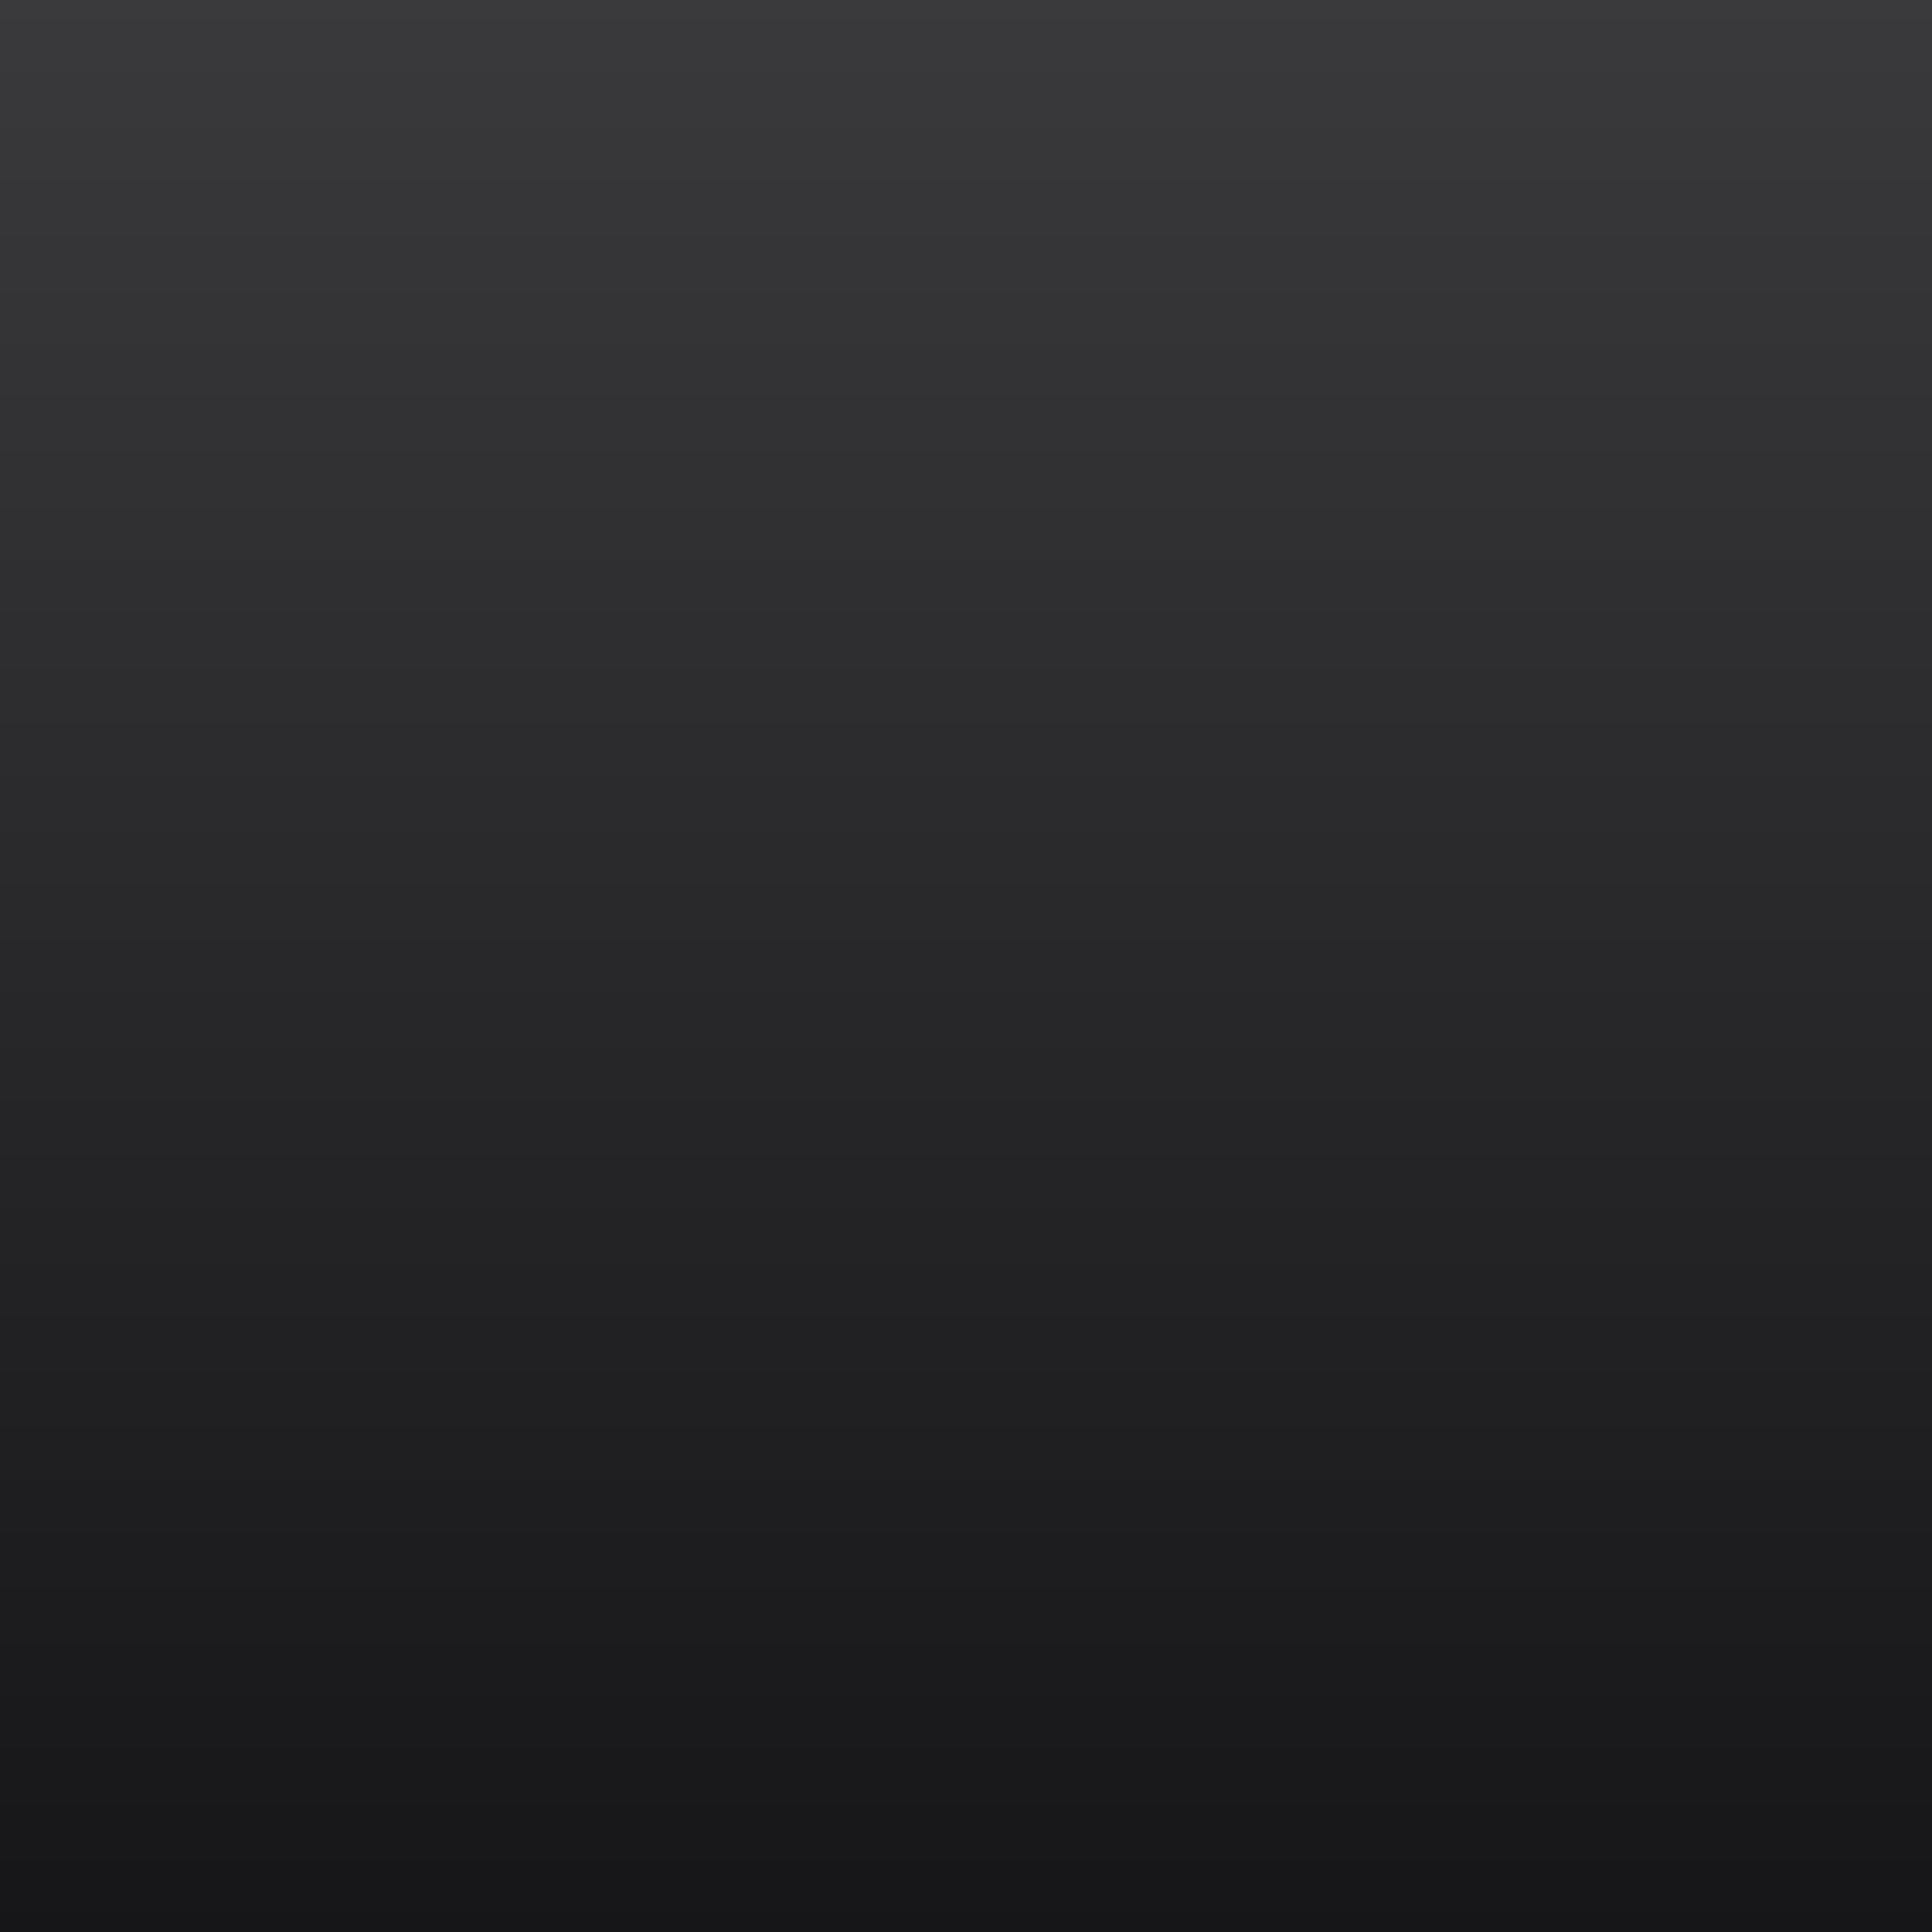
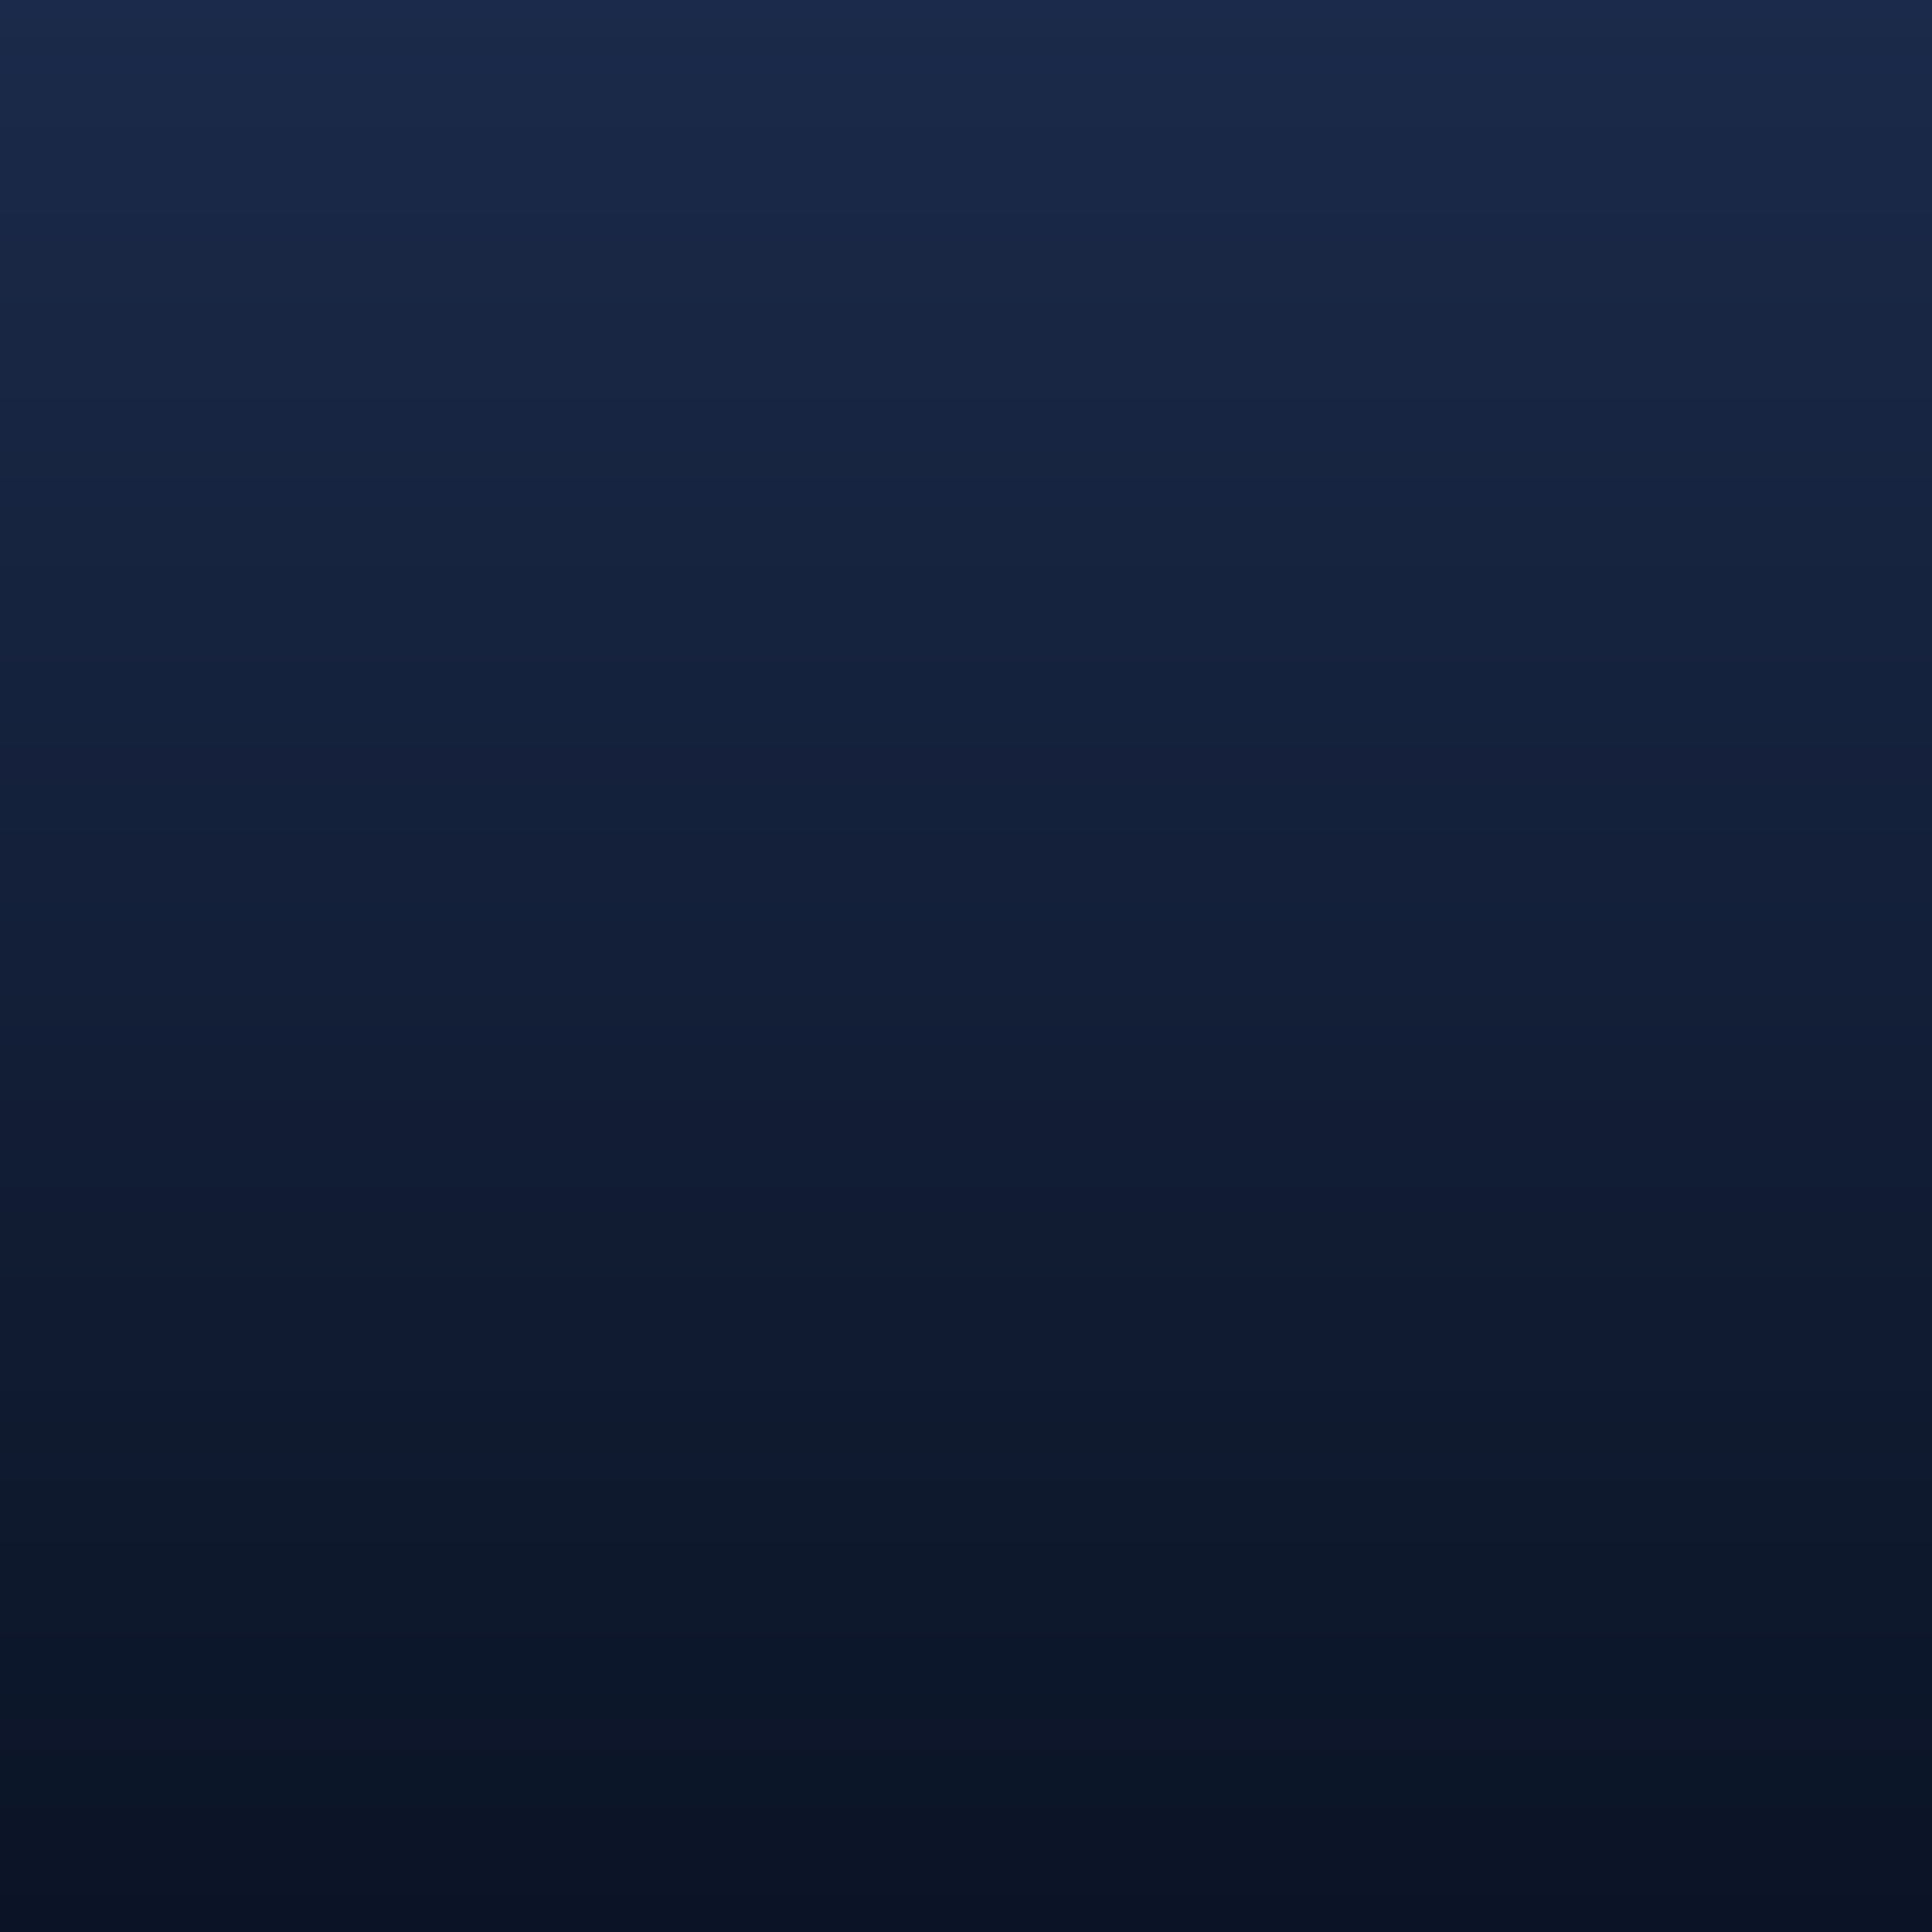
<svg xmlns="http://www.w3.org/2000/svg" width="1024" height="1024" viewBox="0 0 1024 1024">
  <defs>
    <linearGradient id="g" x1="0" y1="0" x2="0" y2="1">
-       <stop offset="0" stop-color="#3A3A3C" />
-       <stop offset="1" stop-color="#161618" />
+       <stop offset="0" stop-color="#1B2A4A" />
+       <stop offset="1" stop-color="#0B1426" />
    </linearGradient>
  </defs>
  <rect width="1024" height="1024" fill="url(#g)" />
</svg>
